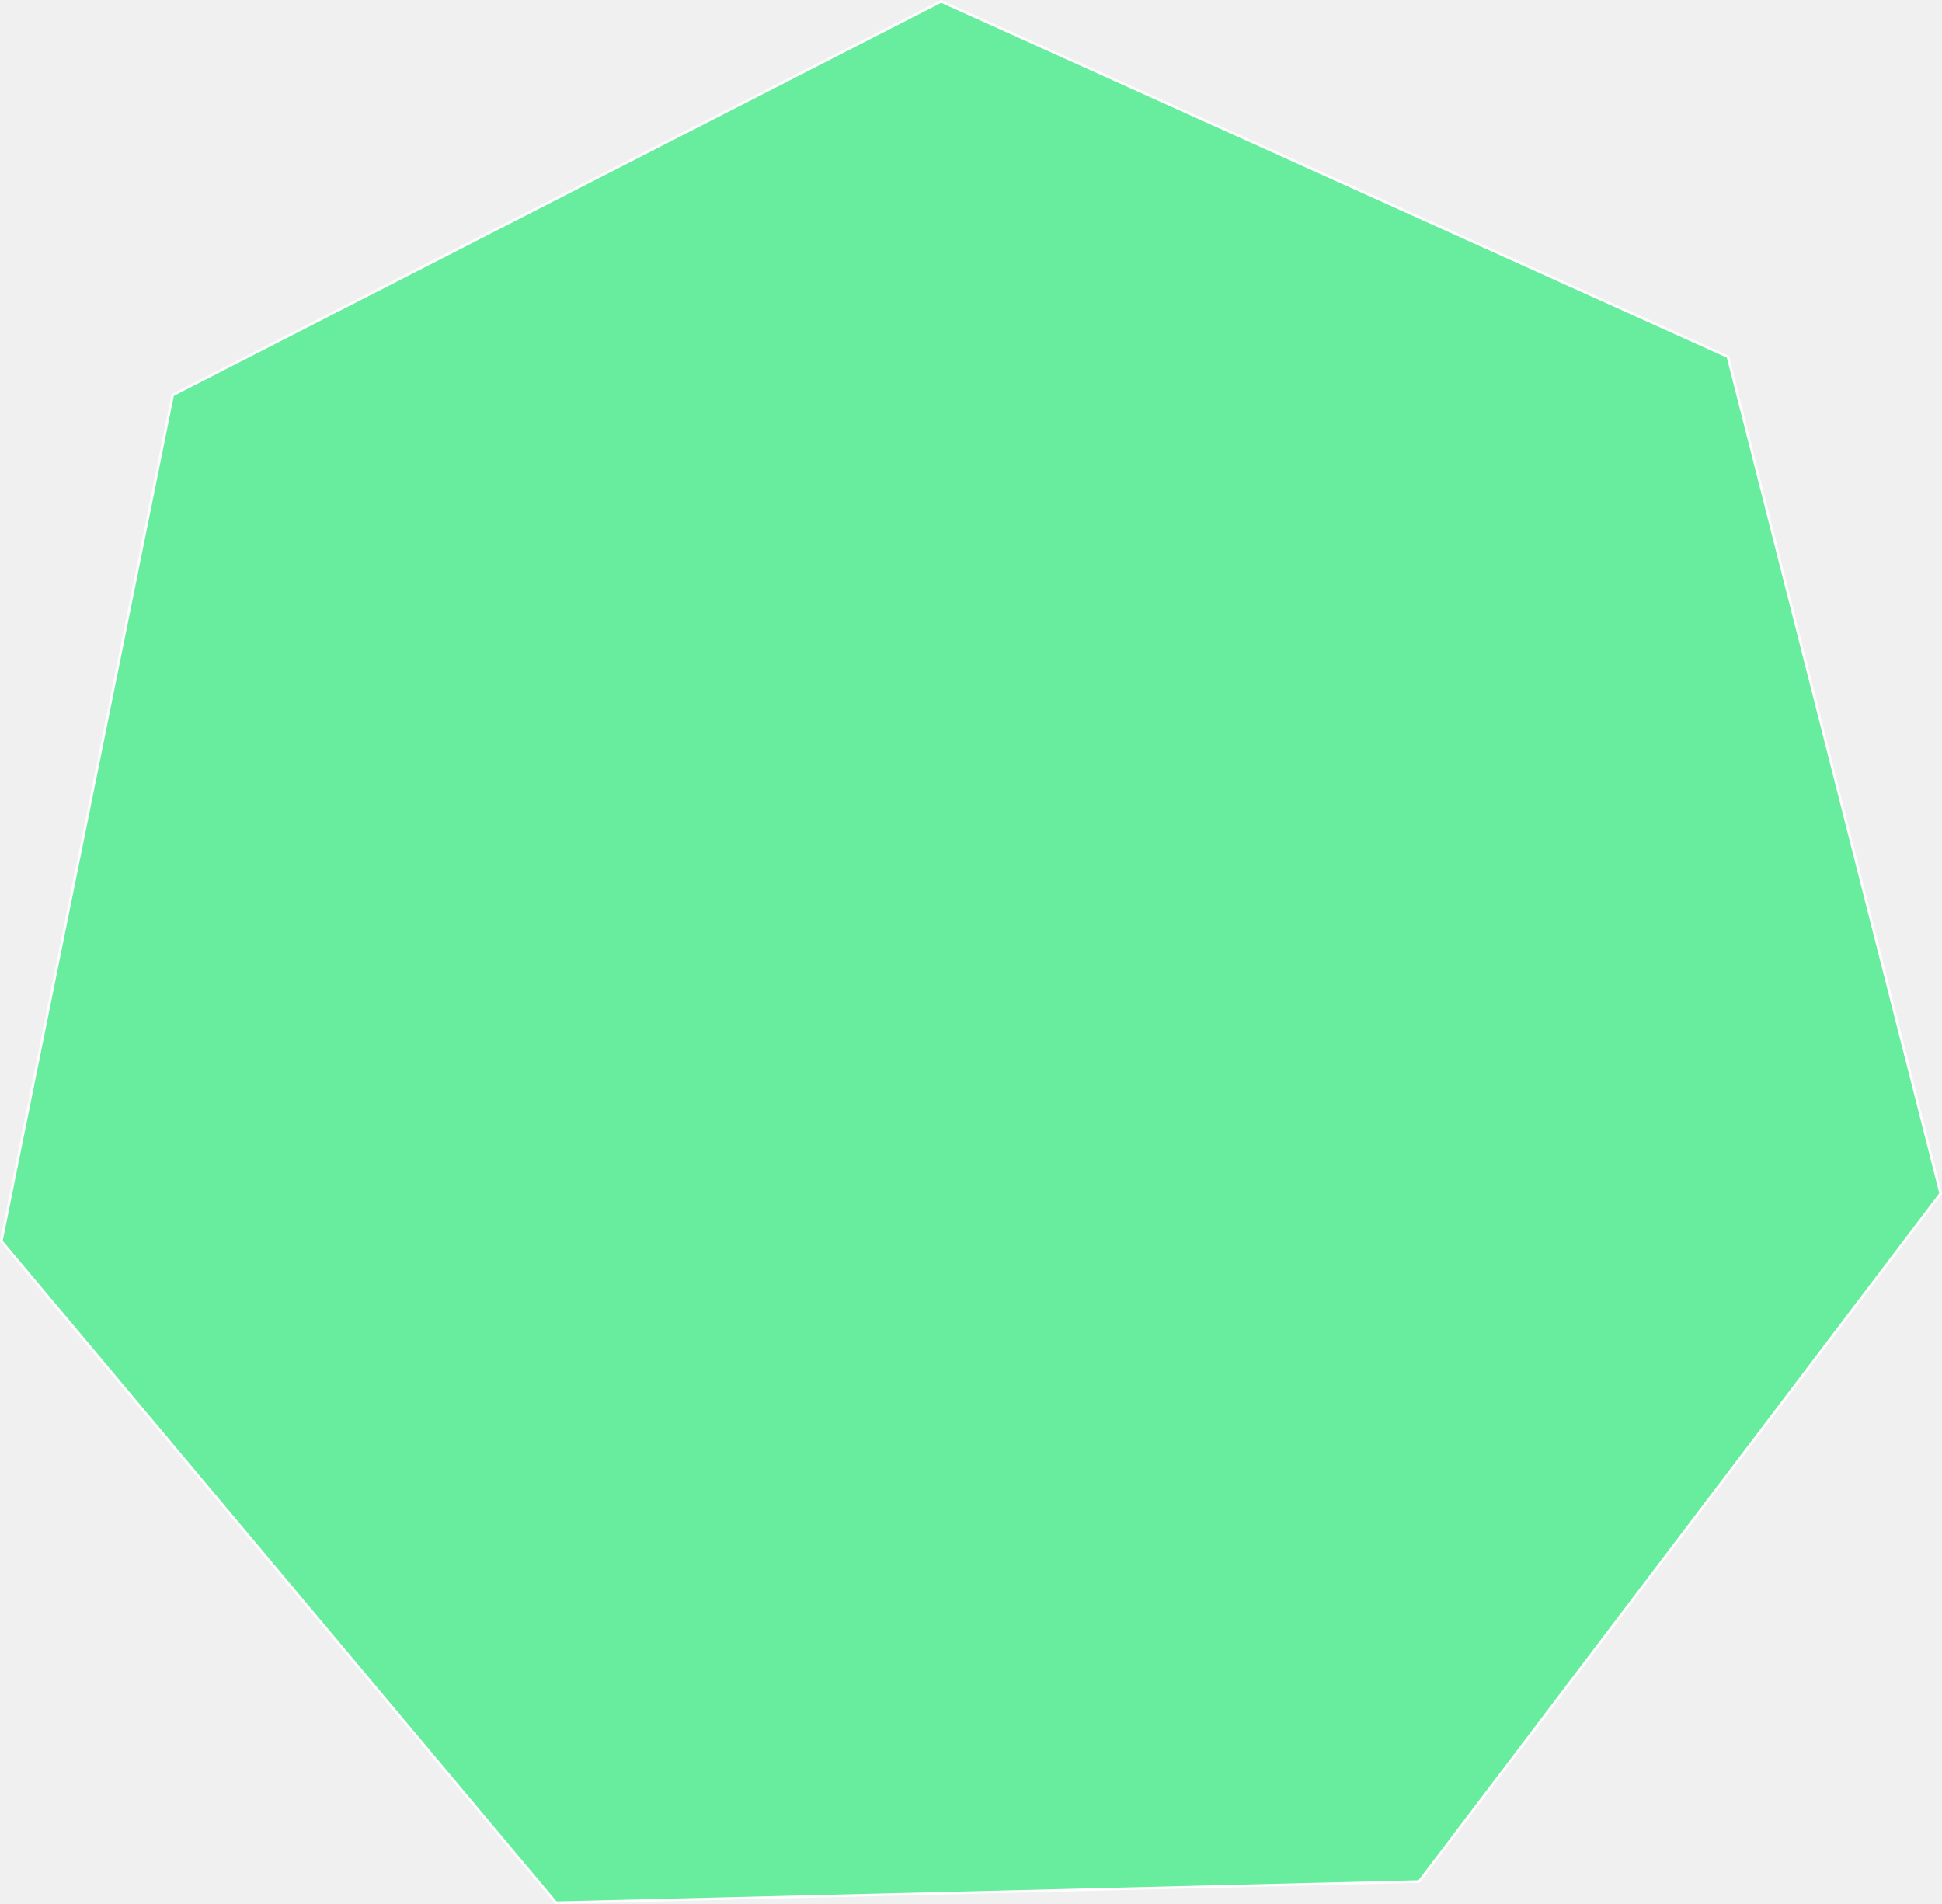
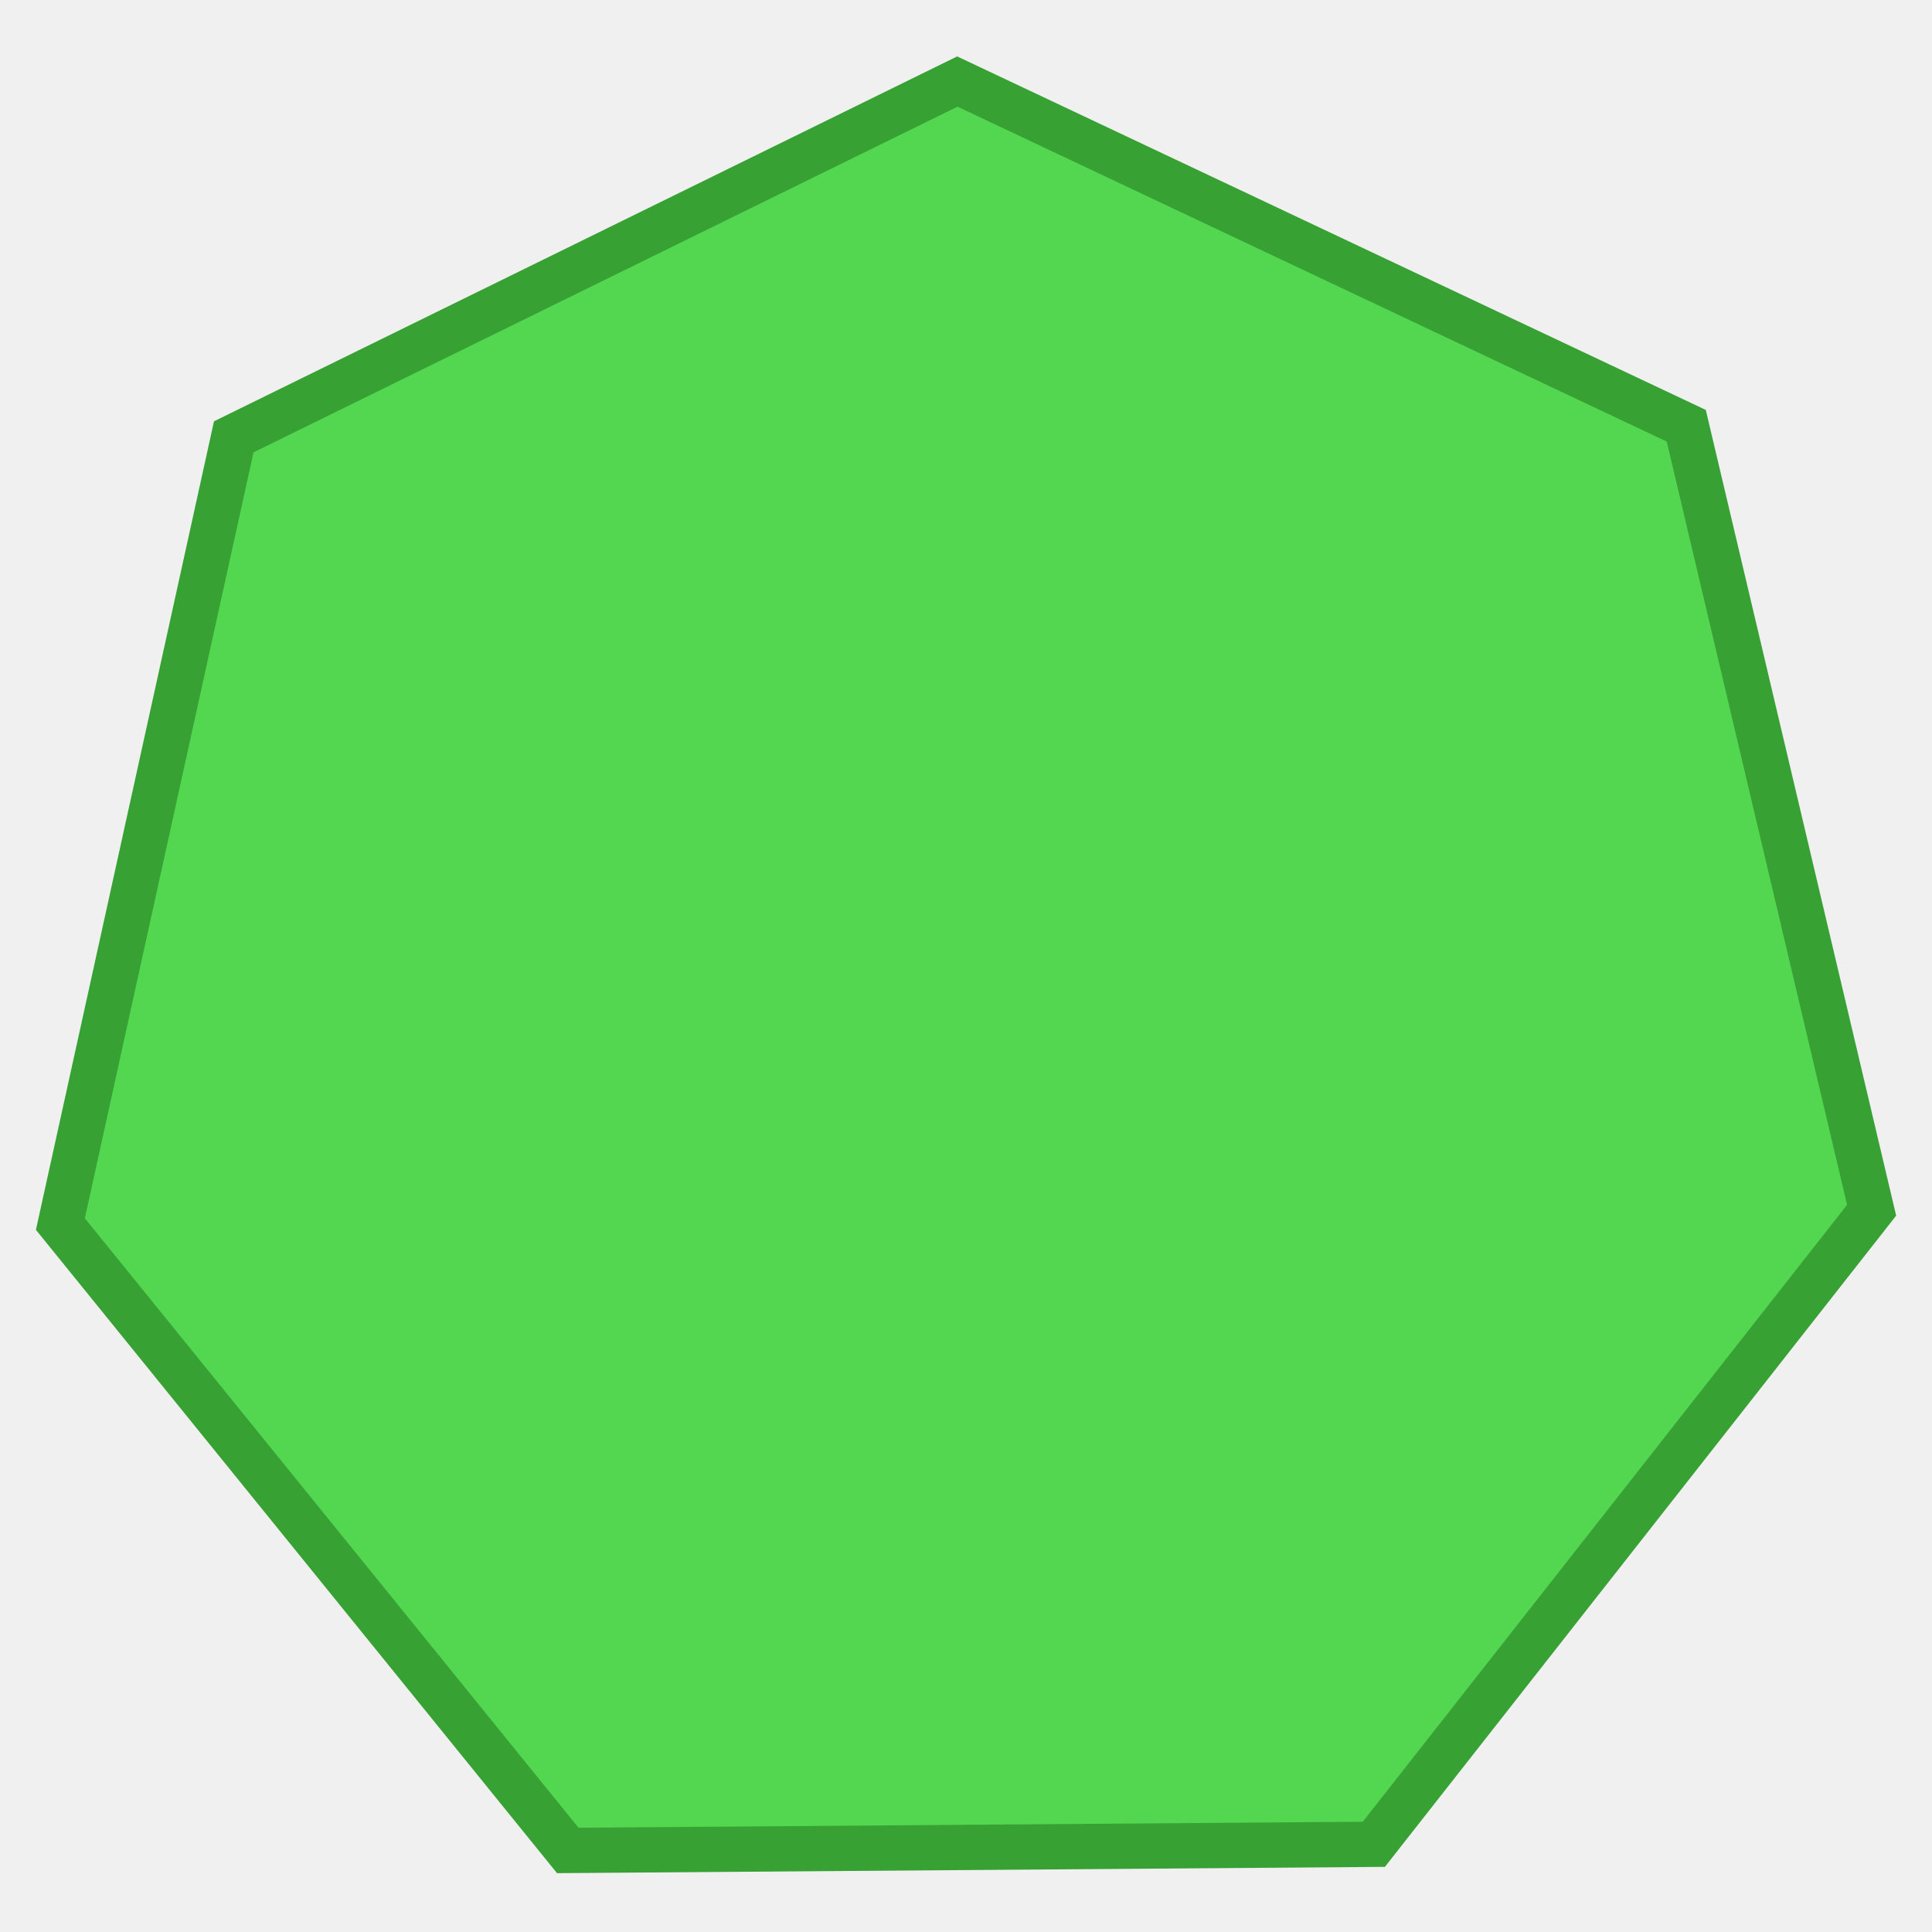
- <svg xmlns="http://www.w3.org/2000/svg" width="217.52mm" height="213.255mm" viewBox="0 0 770.739 755.628" id="svg2" version="1.1">
+ <svg xmlns="http://www.w3.org/2000/svg" width="128" height="128" viewBox="0 0 128 128" id="svg2" version="1.1">
  <defs id="defs4" />
-   <g id="layer1" transform="translate(860.352,14.34645)">
-     <path style="fill:#00ea60;fill-opacity:0.565;fill-rule:evenodd;stroke:#ffffff;stroke-opacity:1" id="path4136" d="m -297.143,732.362 -342.53,8.413 -220.142,-262.555 68.018,-335.814 304.958,-156.198 312.259,141.038 84.422,332.07 z" />
+   <g id="layer1" transform="translate(283.5308,-1366.648)">
+     <path style="fill:#53d650;fill-opacity:1;stroke-width:3;stroke:#37a134;stroke-opacity:1;stroke-miterlimit:4;stroke-dasharray:none" id="path3380" d="m -245.915,1489.245 -33.616,-41.5 11.487,-52.157 47.94,-23.538 48.293,22.805 12.28,51.975 -32.979,42.008 z" />
  </g>
</svg>
